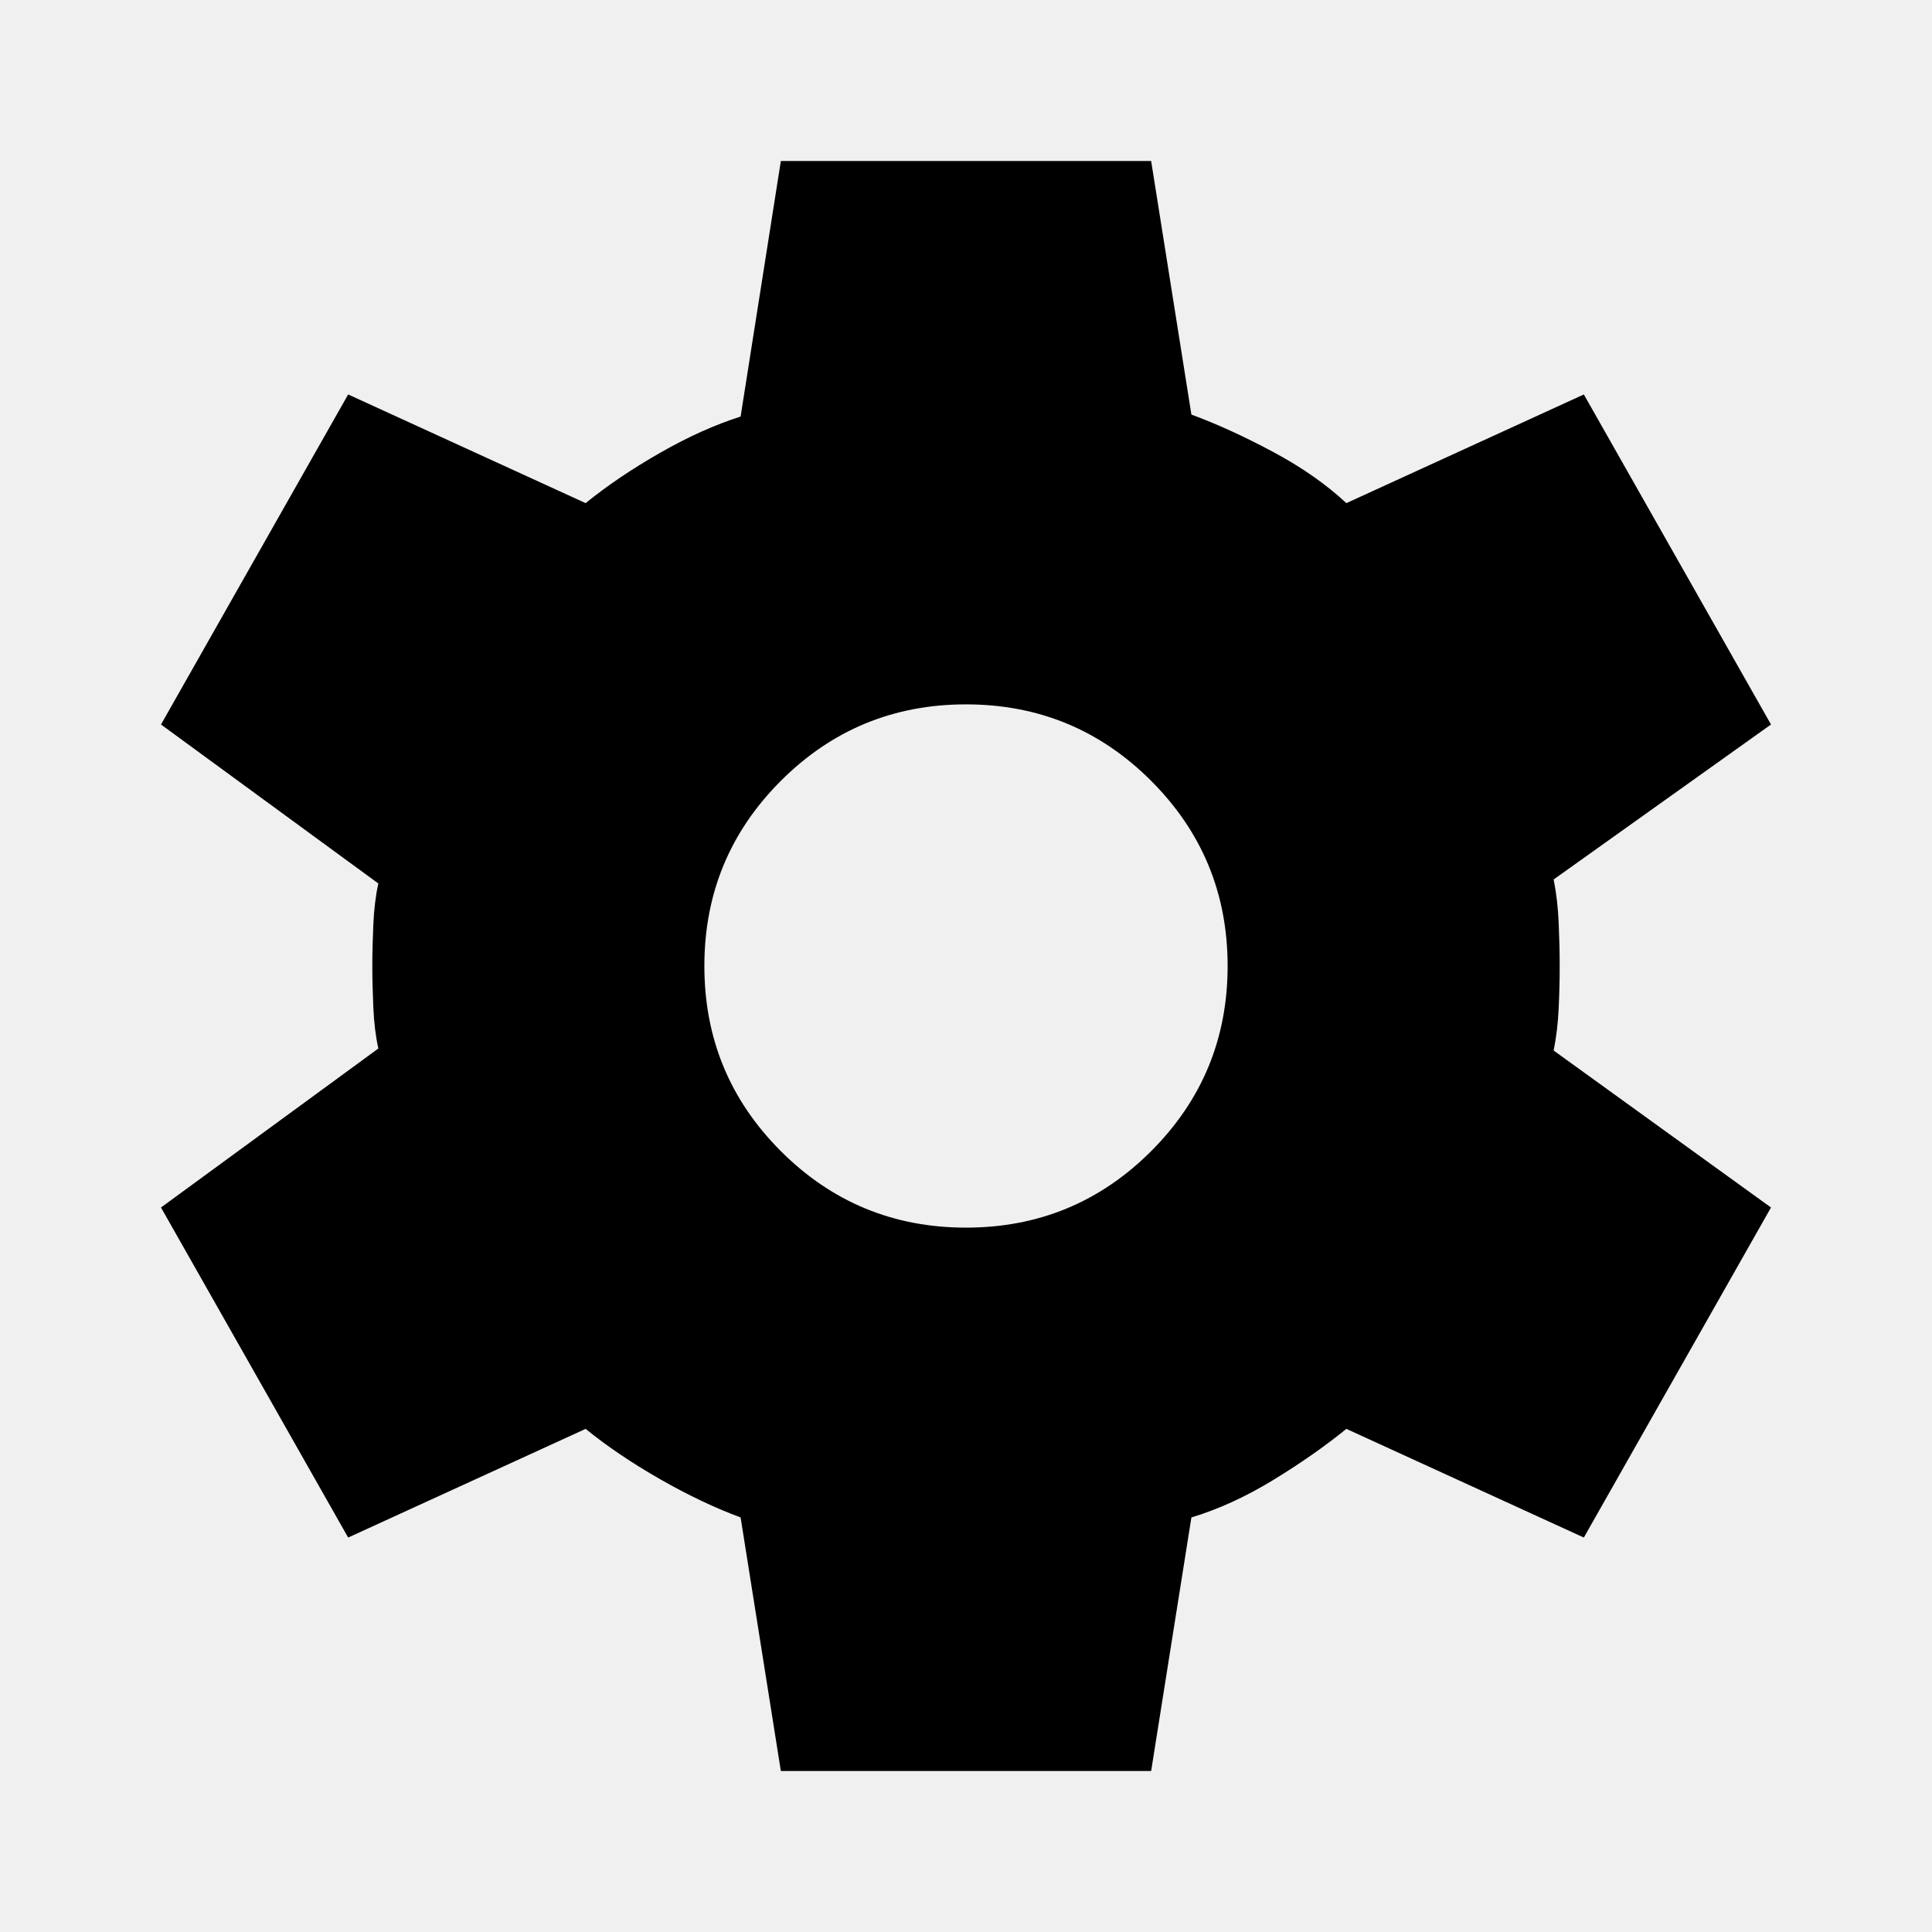
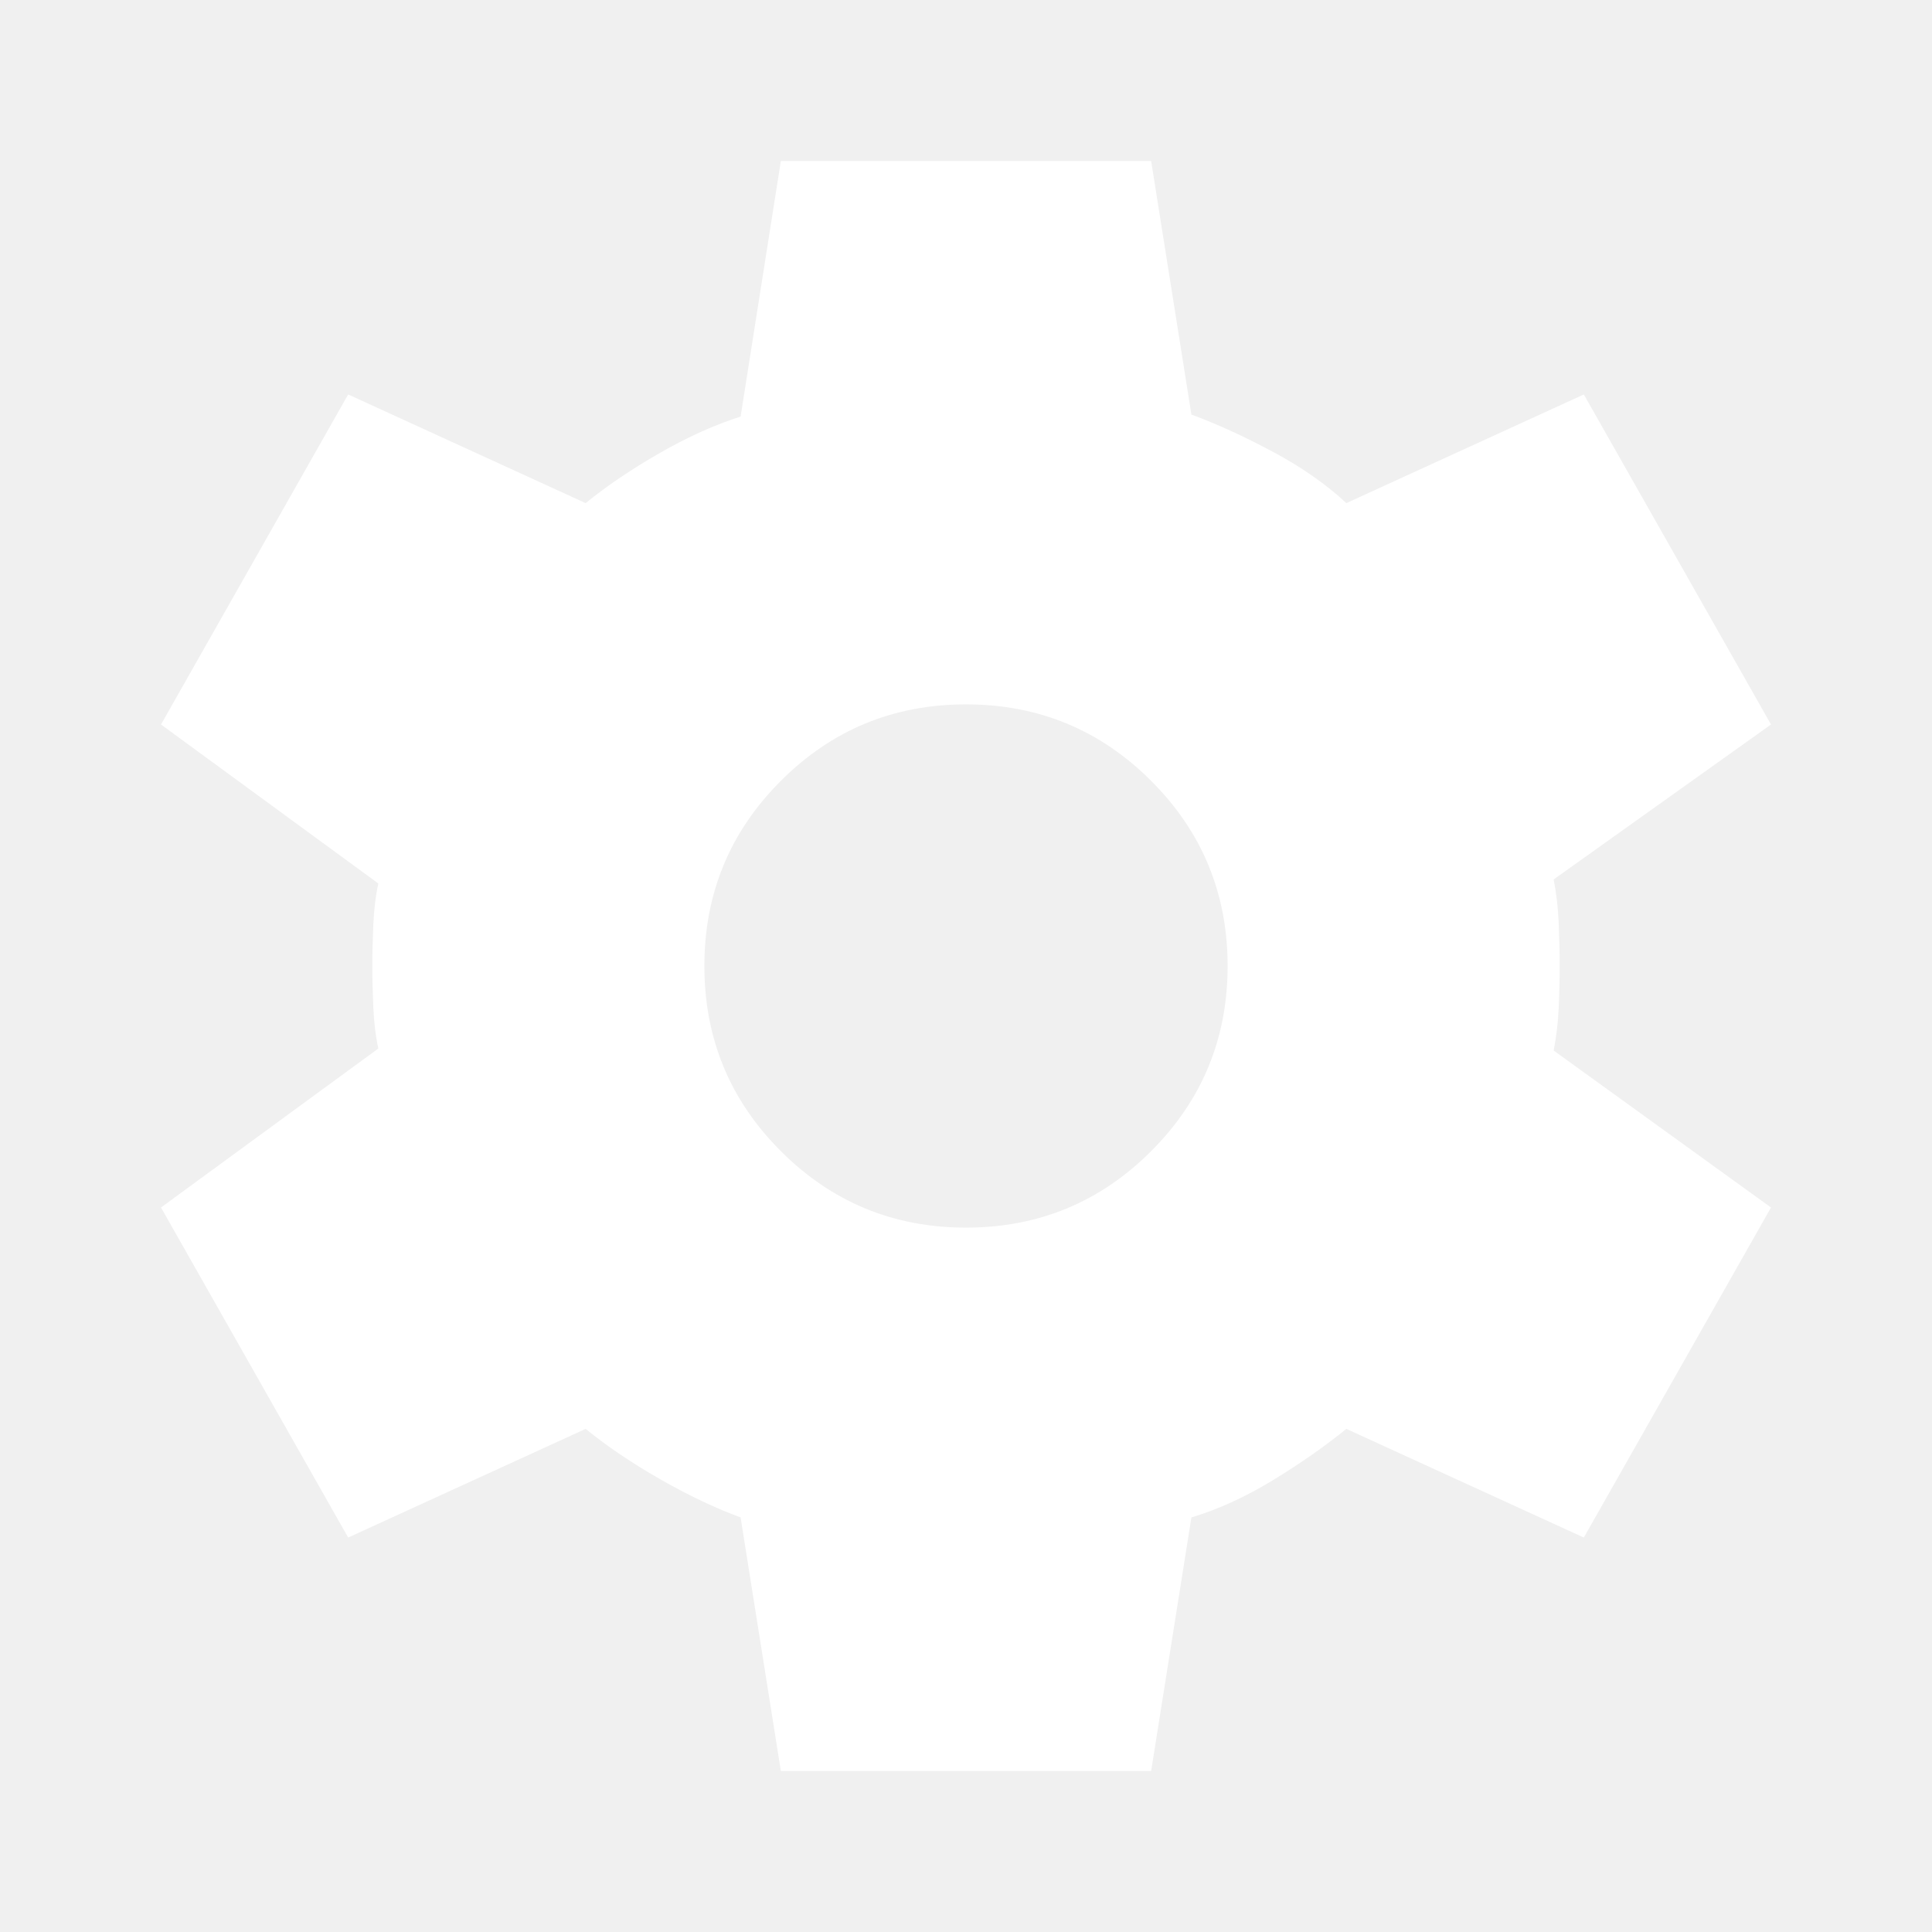
<svg xmlns="http://www.w3.org/2000/svg" height="48" viewBox="0 -960 960 960" width="48">
-   <path d="m388-80-20-126q-19-7-40-19t-37-25l-118 54-93-164 108-79q-2-9-2.5-20.5T185-480q0-9 .5-20.5T188-521L80-600l93-164 118 54q16-13 37-25t40-18l20-127h184l20 126q19 7 40.5 18.5T669-710l118-54 93 164-108 77q2 10 2.5 21.5t.5 21.5q0 10-.5 21t-2.5 21l108 78-93 164-118-54q-16 13-36.5 25.5T592-206L572-80H388Zm92-270q54 0 92-38t38-92q0-54-38-92t-92-38q-54 0-92 38t-38 92q0 54 38 92t92 38Z" />
+   <path d="m388-80-20-126q-19-7-40-19t-37-25l-118 54-93-164 108-79q-2-9-2.5-20.5T185-480q0-9 .5-20.5T188-521L80-600l93-164 118 54q16-13 37-25t40-18l20-127h184l20 126q19 7 40.5 18.5T669-710l118-54 93 164-108 77q2 10 2.5 21.5t.5 21.5q0 10-.5 21t-2.5 21l108 78-93 164-118-54q-16 13-36.5 25.5T592-206L572-80H388Zm92-270q54 0 92-38t38-92q0-54-38-92t-92-38q-54 0-92 38t-38 92q0 54 38 92t92 38Z" fill="white" />
</svg>
